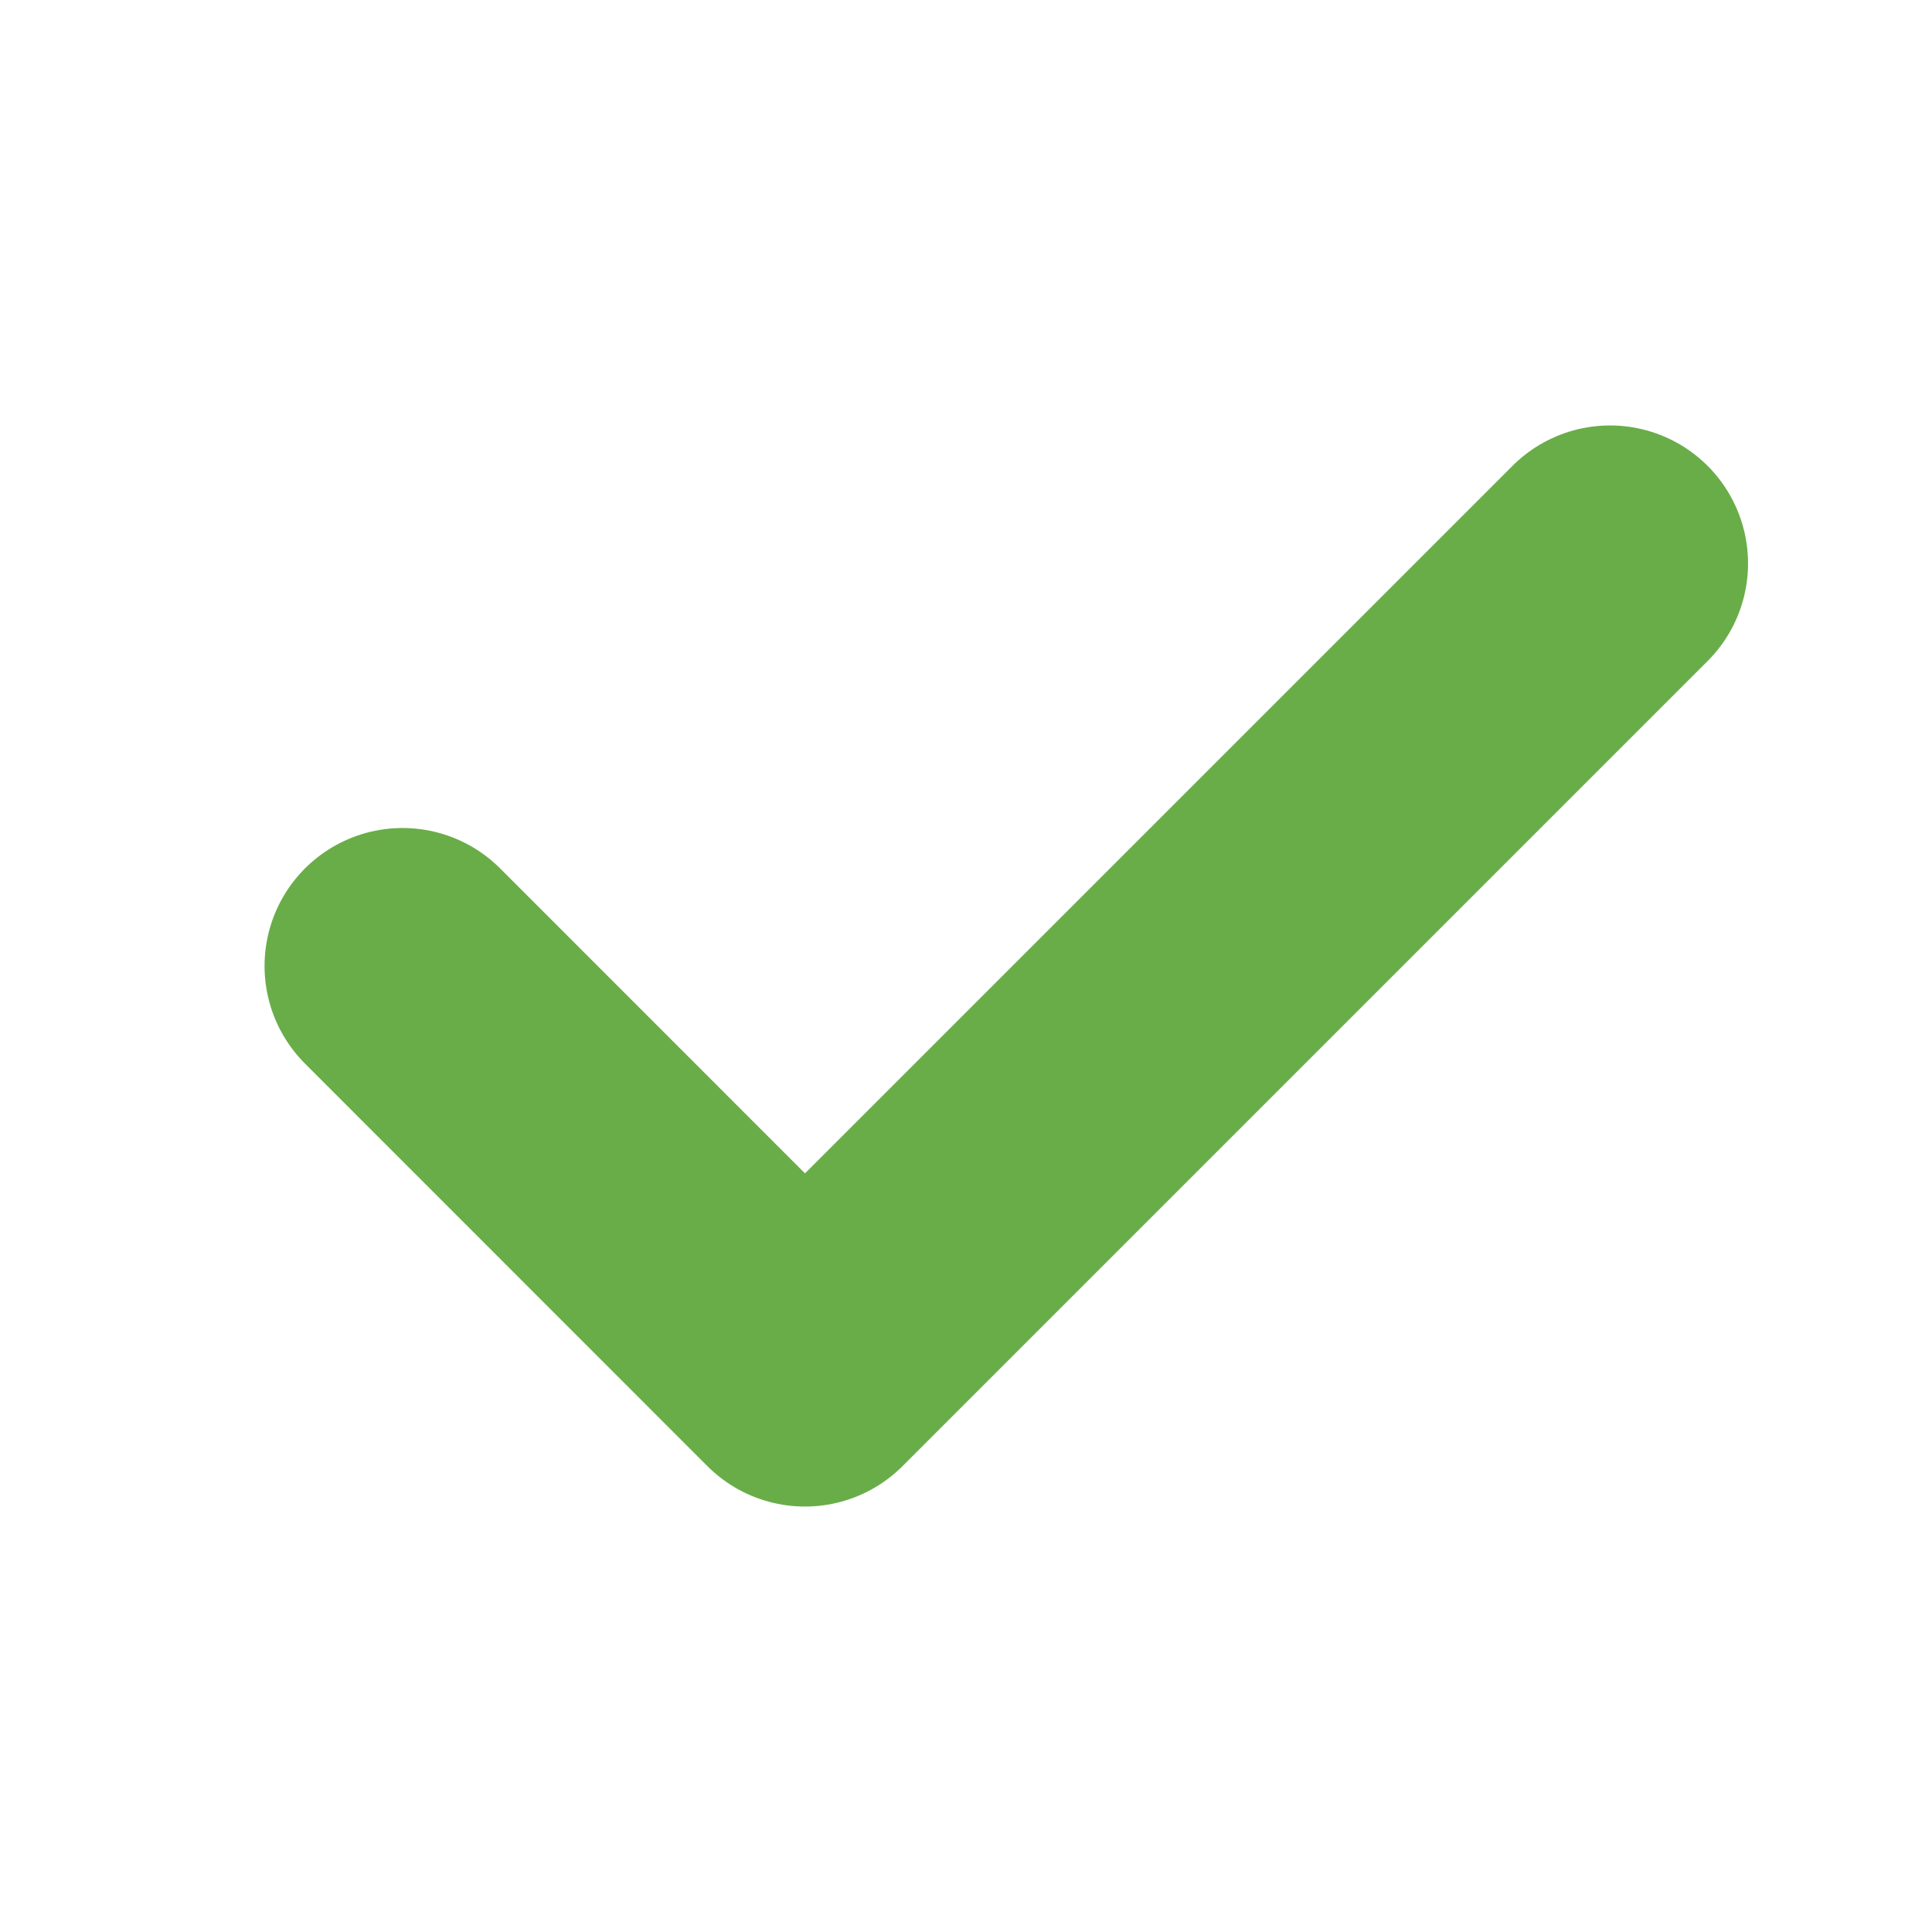
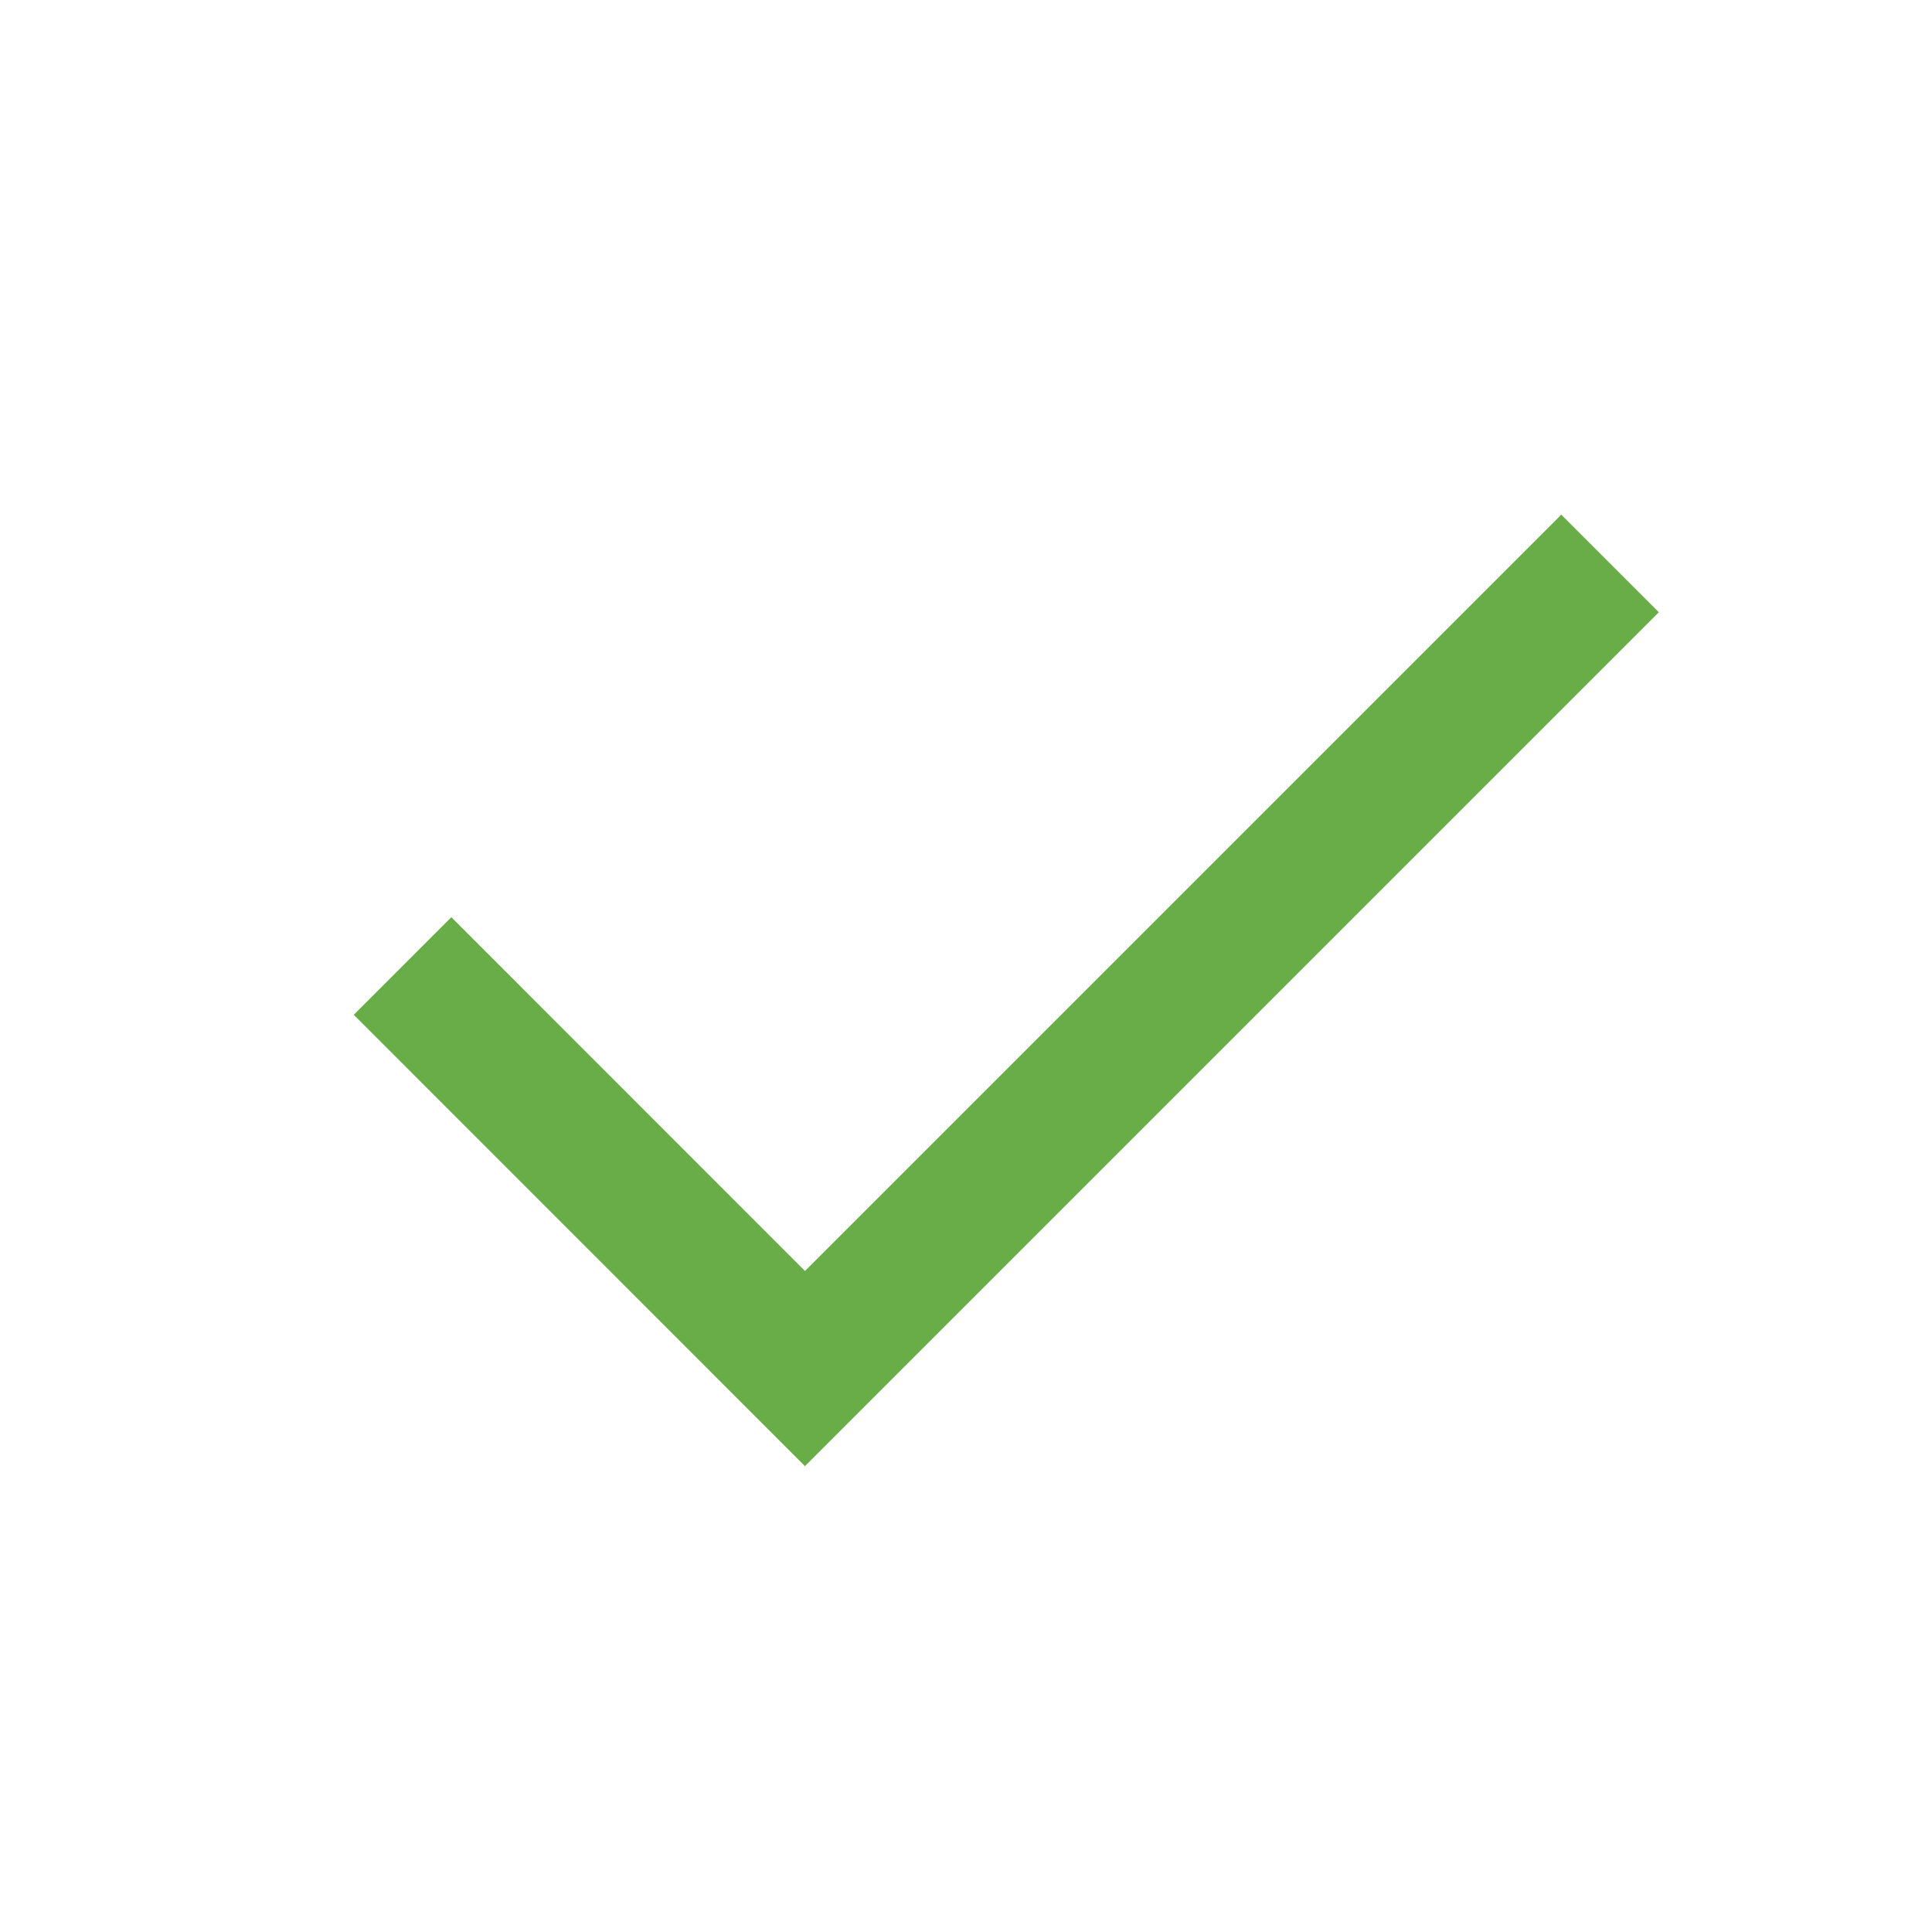
<svg xmlns="http://www.w3.org/2000/svg" width="14" height="14" viewBox="0 0 14 14" fill="none">
-   <path d="M2.917 7L5.833 9.917L11.667 4.083" stroke="#69AD49" stroke-width="2" stroke-linecap="round" stroke-linejoin="round" />
+   <path d="M2.917 7L5.833 9.917L11.667 4.083" stroke="#69AD49" strokeWidth="2" strokeLinecap="round" strokeLinejoin="round" />
</svg>
